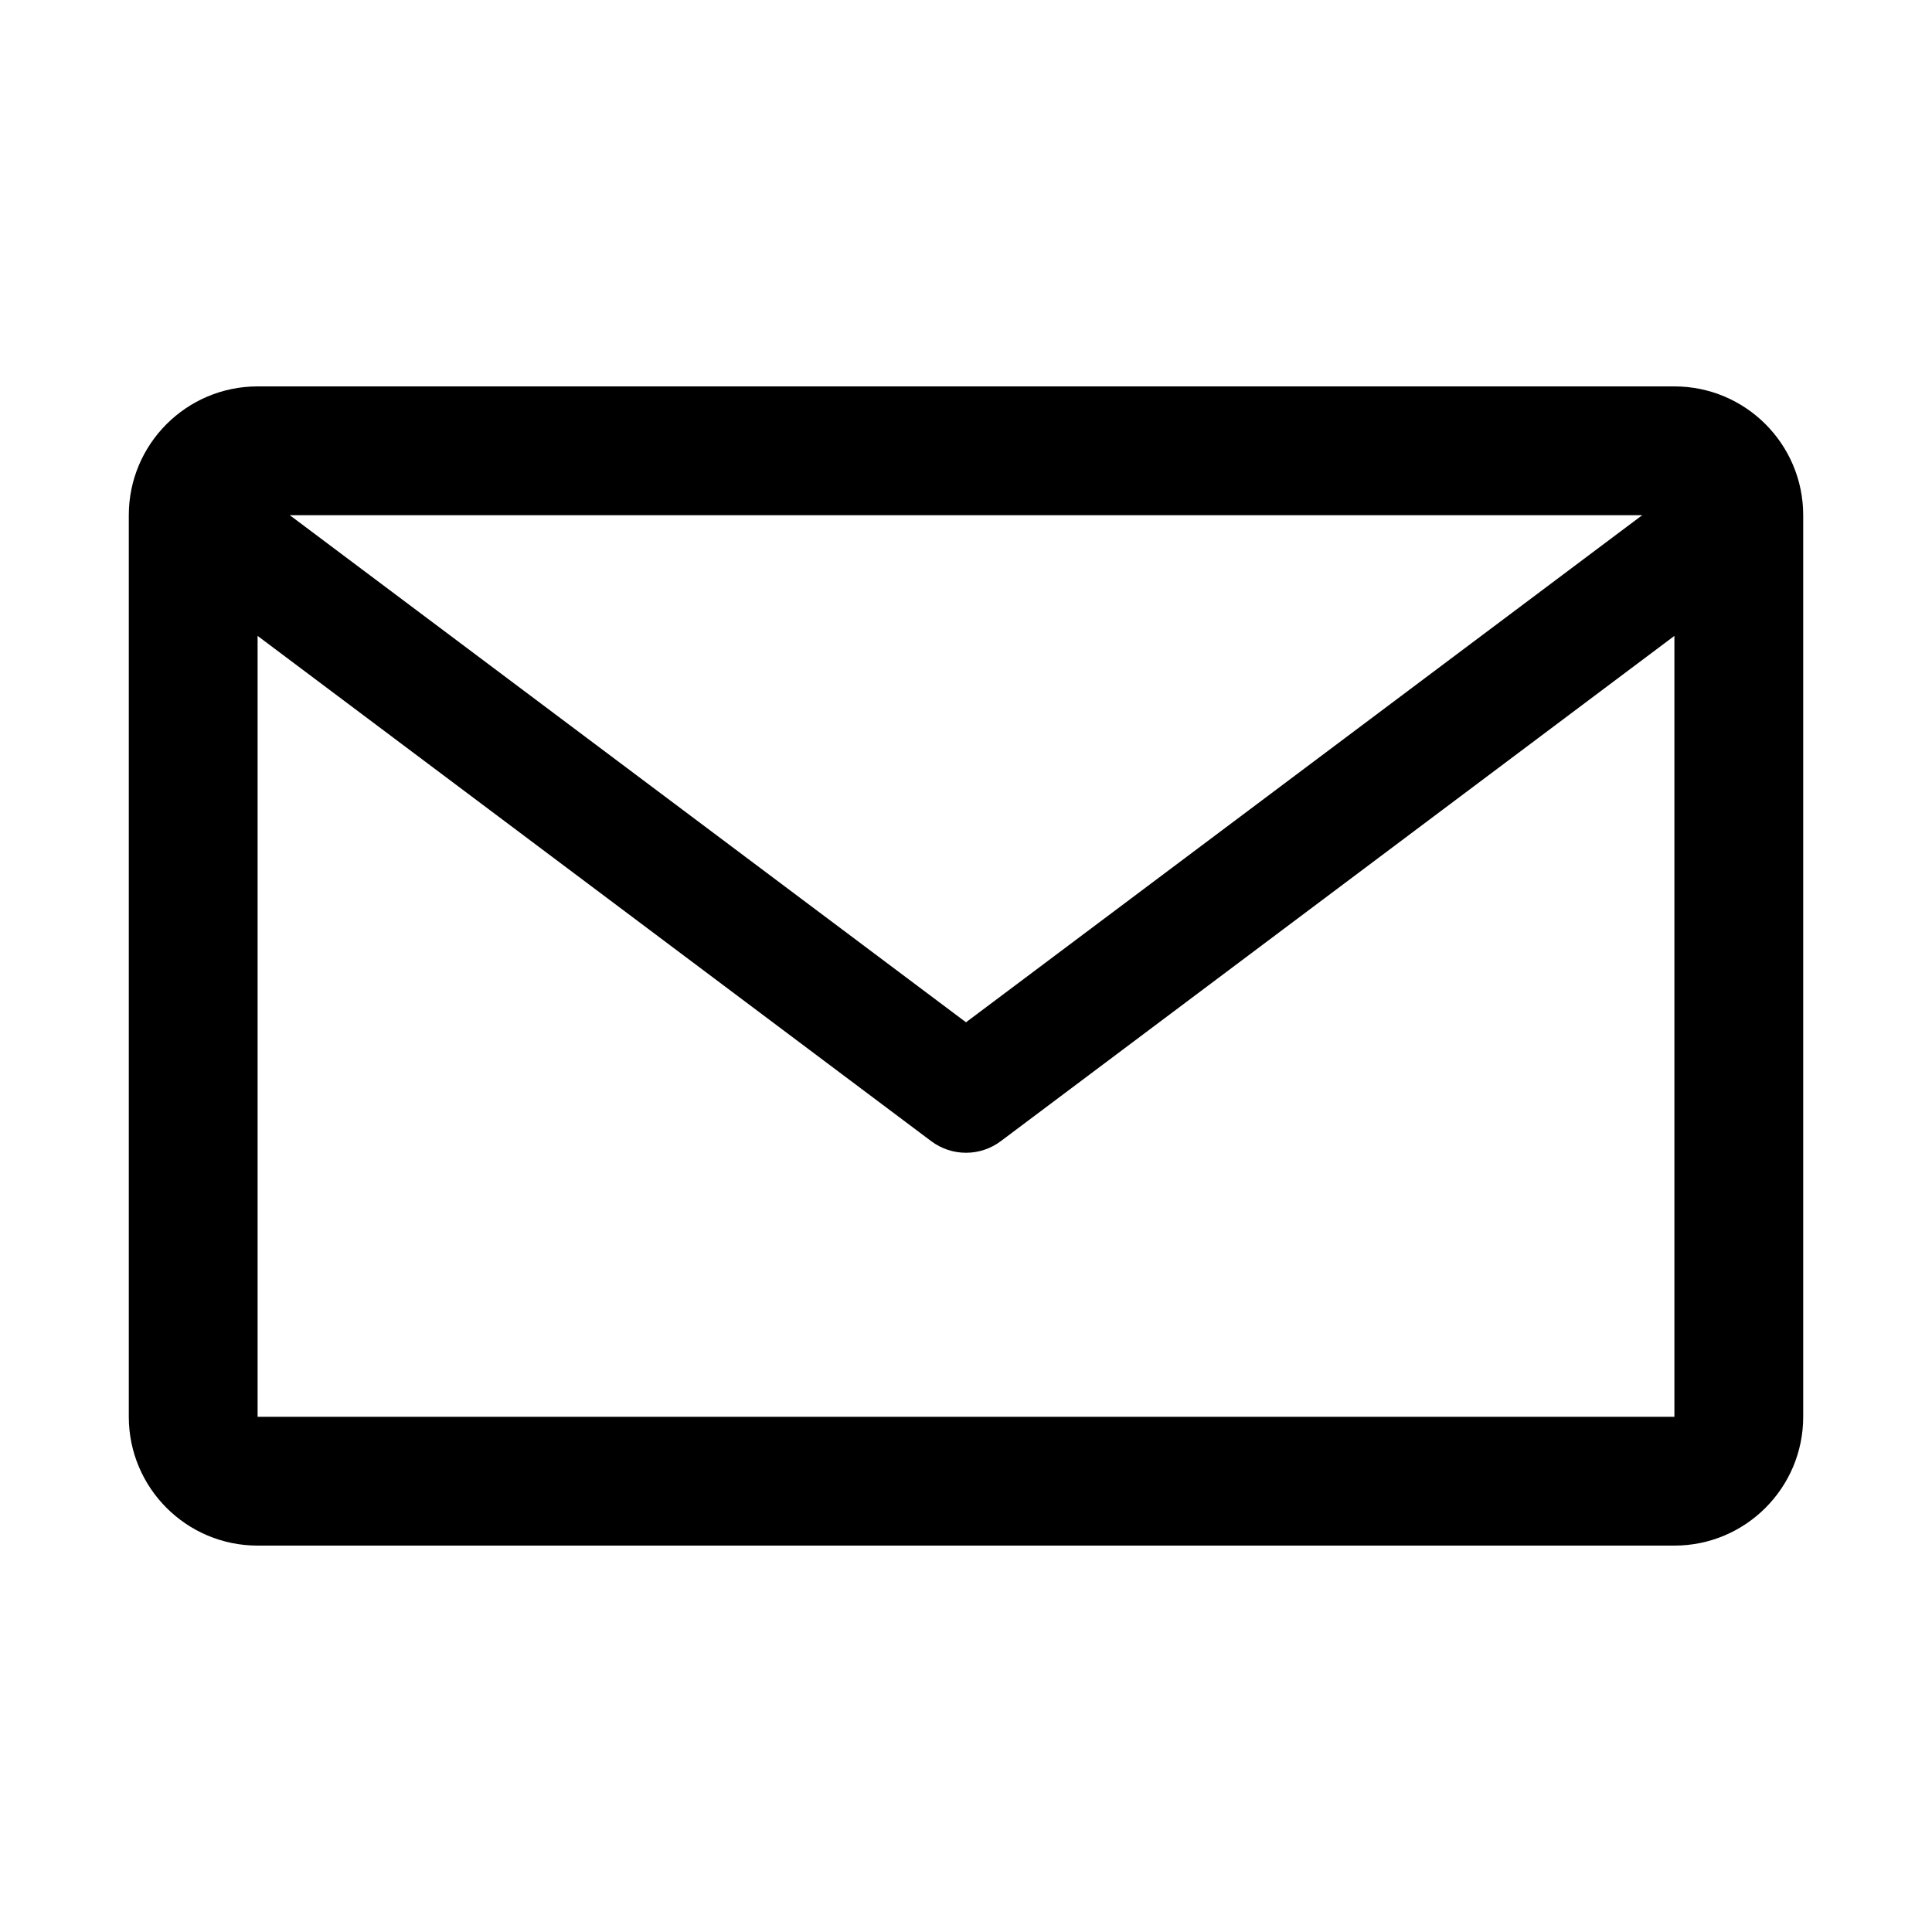
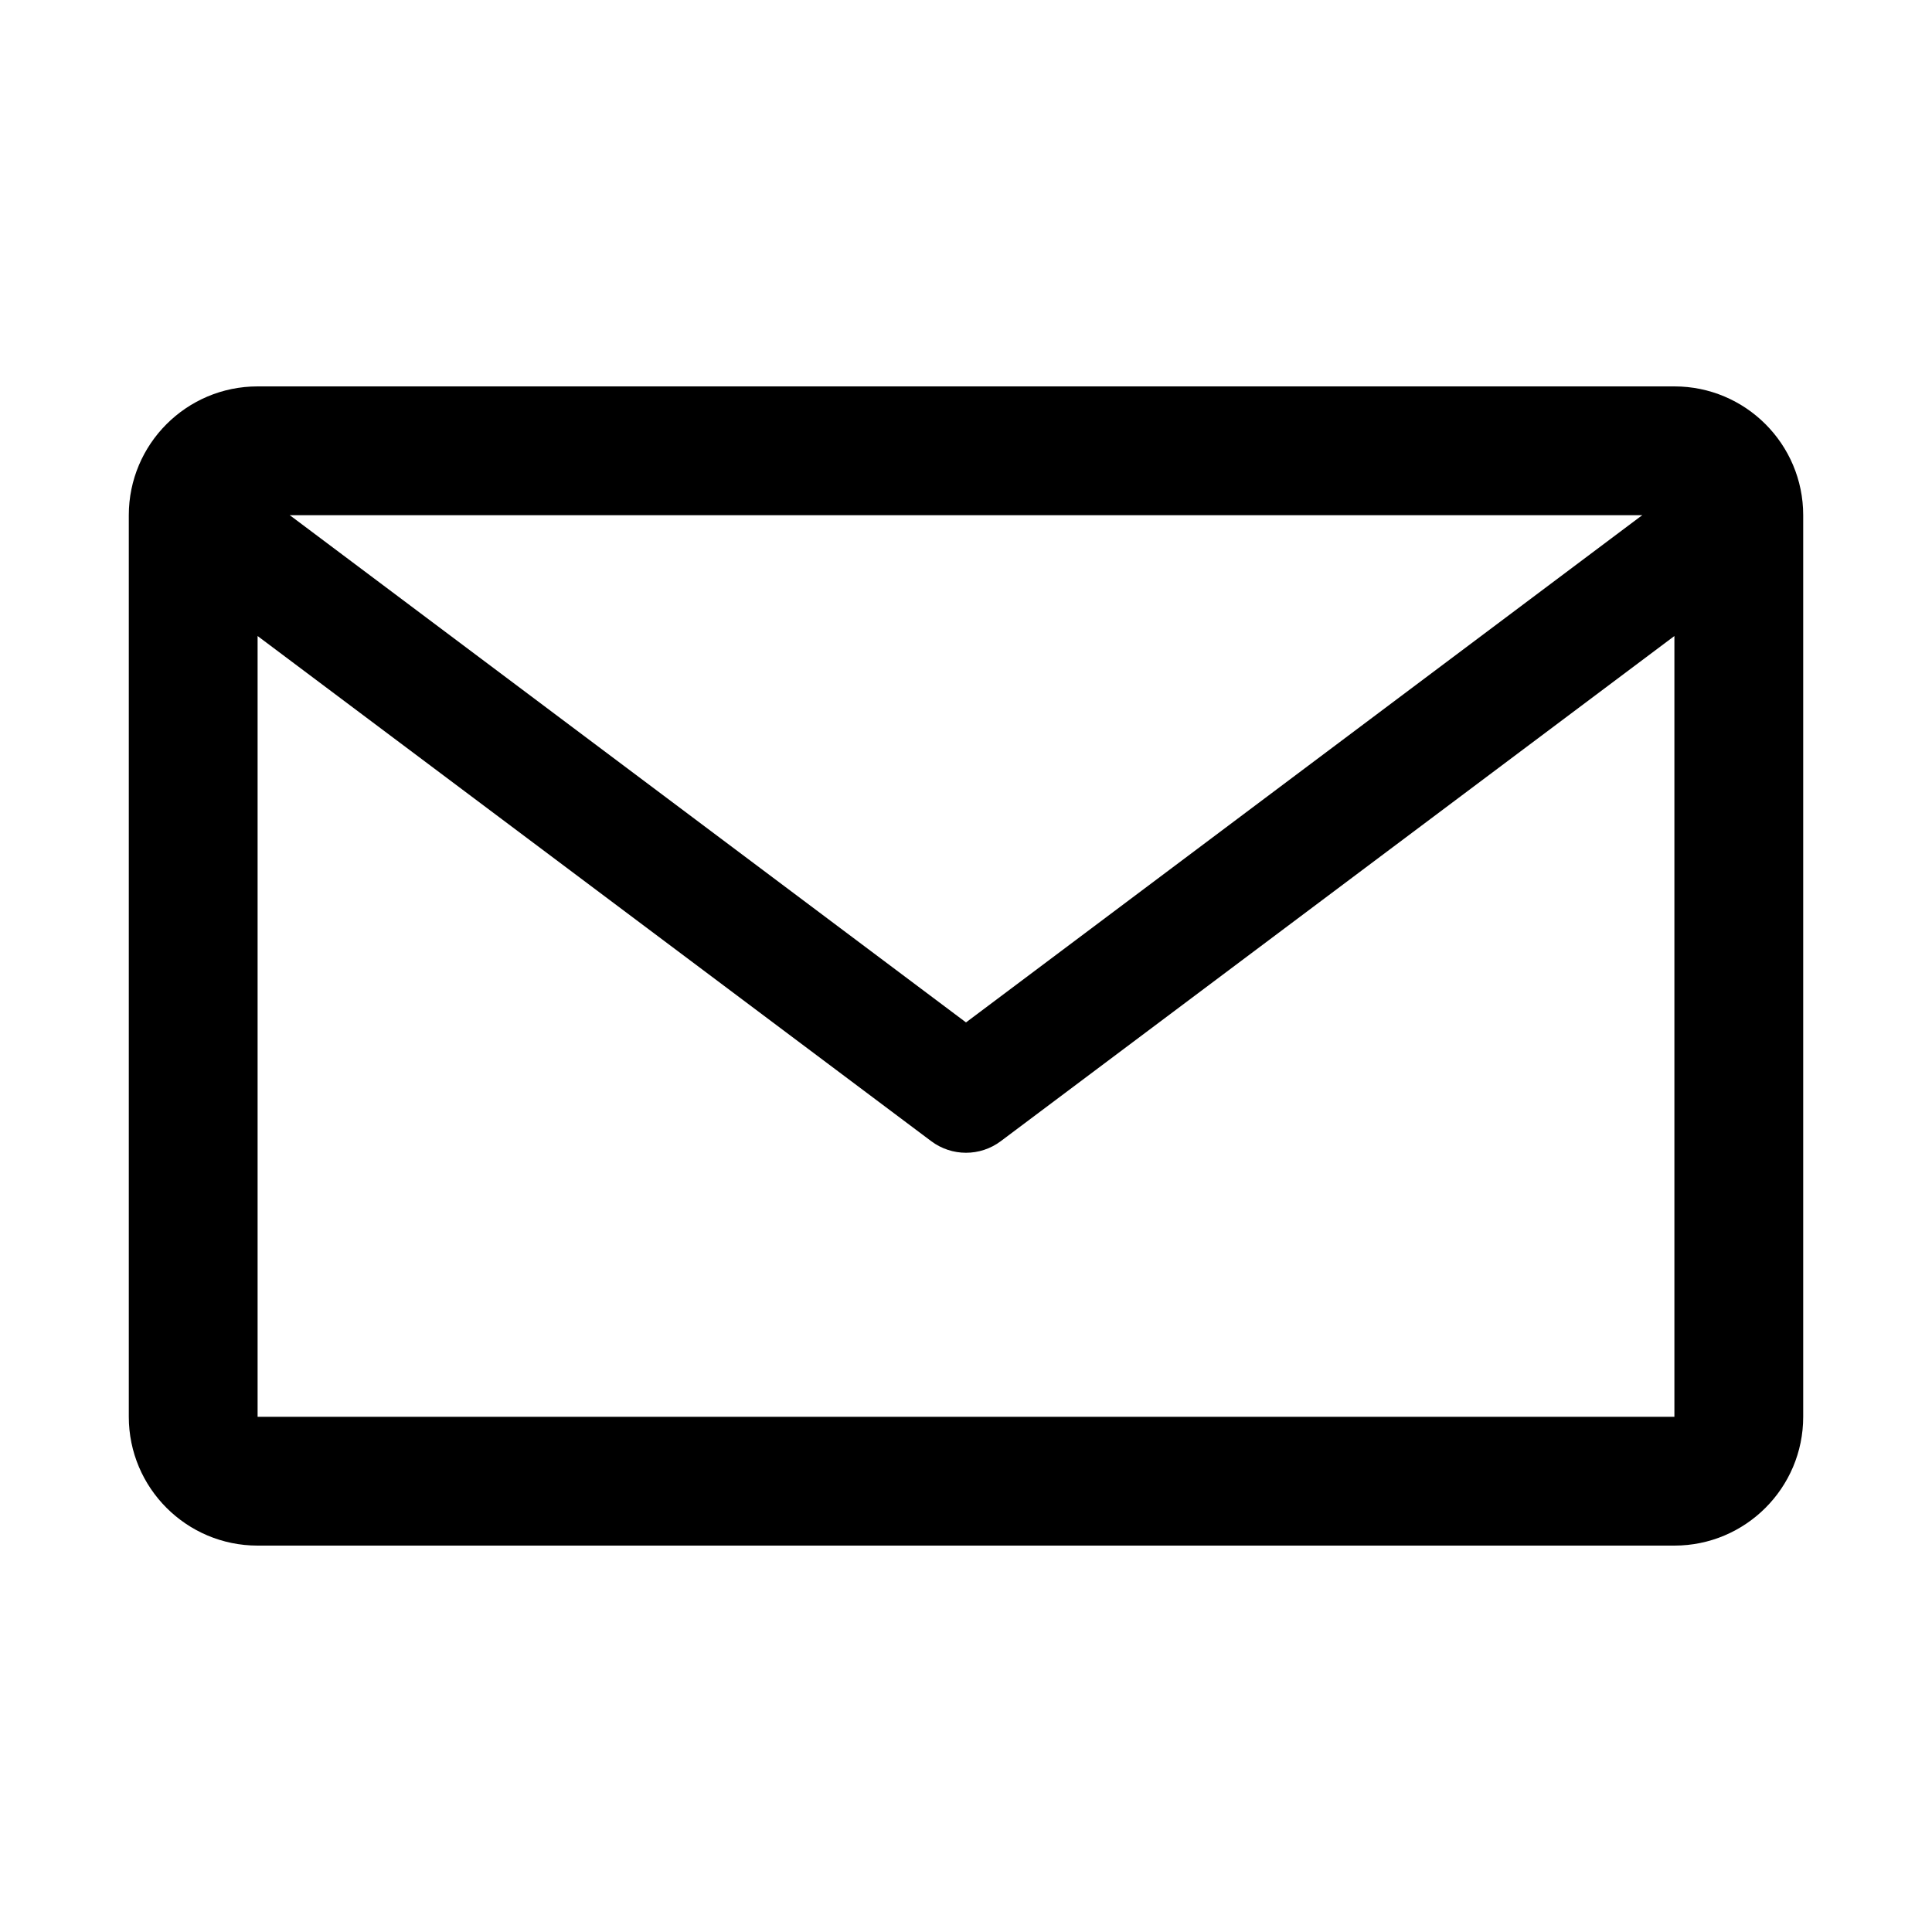
<svg xmlns="http://www.w3.org/2000/svg" width="15" height="15" fill="none">
-   <path fill-rule="evenodd" clip-rule="evenodd" d="M2 3C1.448 3 1 3.448 1 4V11C1 11.552 1.448 12 2 12H13C13.552 12 14 11.552 14 11V4C14 3.448 13.552 3 13 3H2ZM12.751 4H2.249C2.256 4.005 2.263 4.01 2.27 4.015L7.5 7.937L12.73 4.015C12.737 4.01 12.744 4.005 12.751 4ZM2 4.937V11H13V4.937L7.77 8.86C7.61 8.98 7.39 8.98 7.23 8.86L2 4.937Z" fill="currentColor" />
+   <path fill-rule="evenodd" clip-rule="evenodd" d="M2 3C1.448 3 1 3.448 1 4V11C1 11.552 1.448 12 2 12H13C13.552 12 14 11.552 14 11V4C14 3.448 13.552 3 13 3H2ZM12.751 4H2.249C2.256 4.005 2.263 4.01 2.27 4.015L7.5 7.938L12.73 4.015C12.737 4.01 12.744 4.005 12.751 4ZM2 4.938V11H13V4.938L7.77 8.86C7.61 8.98 7.39 8.98 7.23 8.86L2 4.938Z" fill="currentColor" />
</svg>
